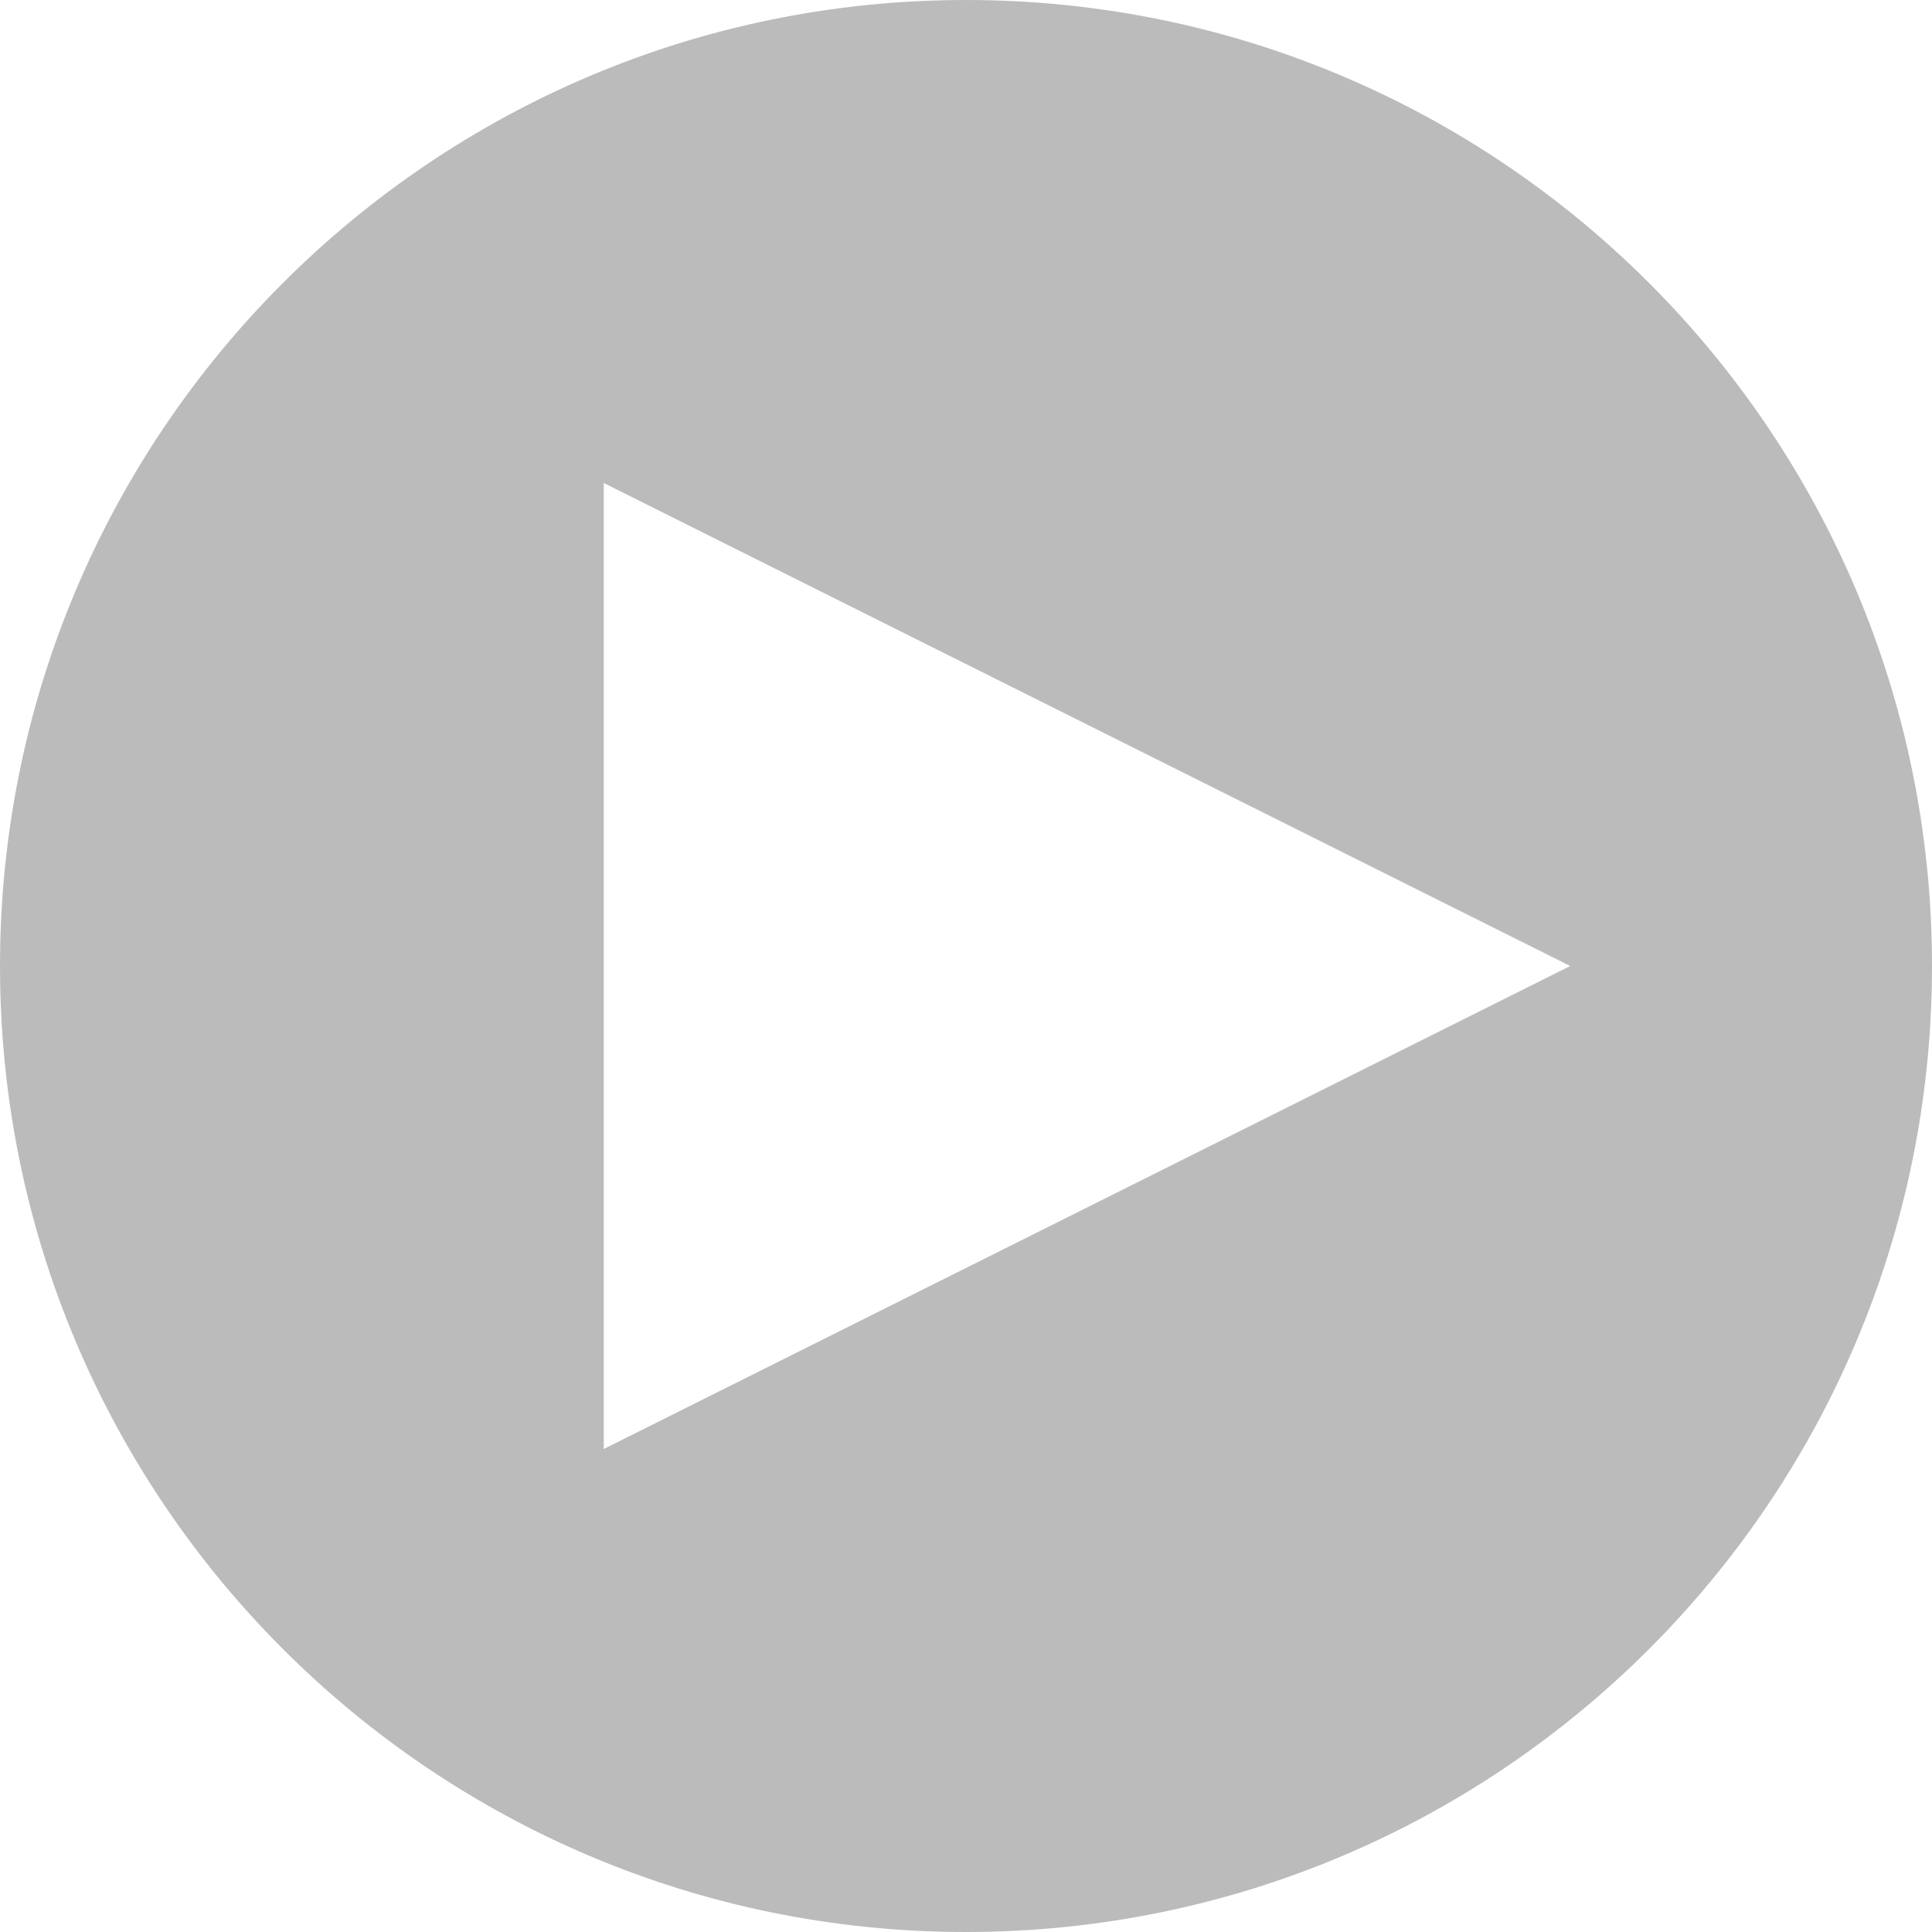
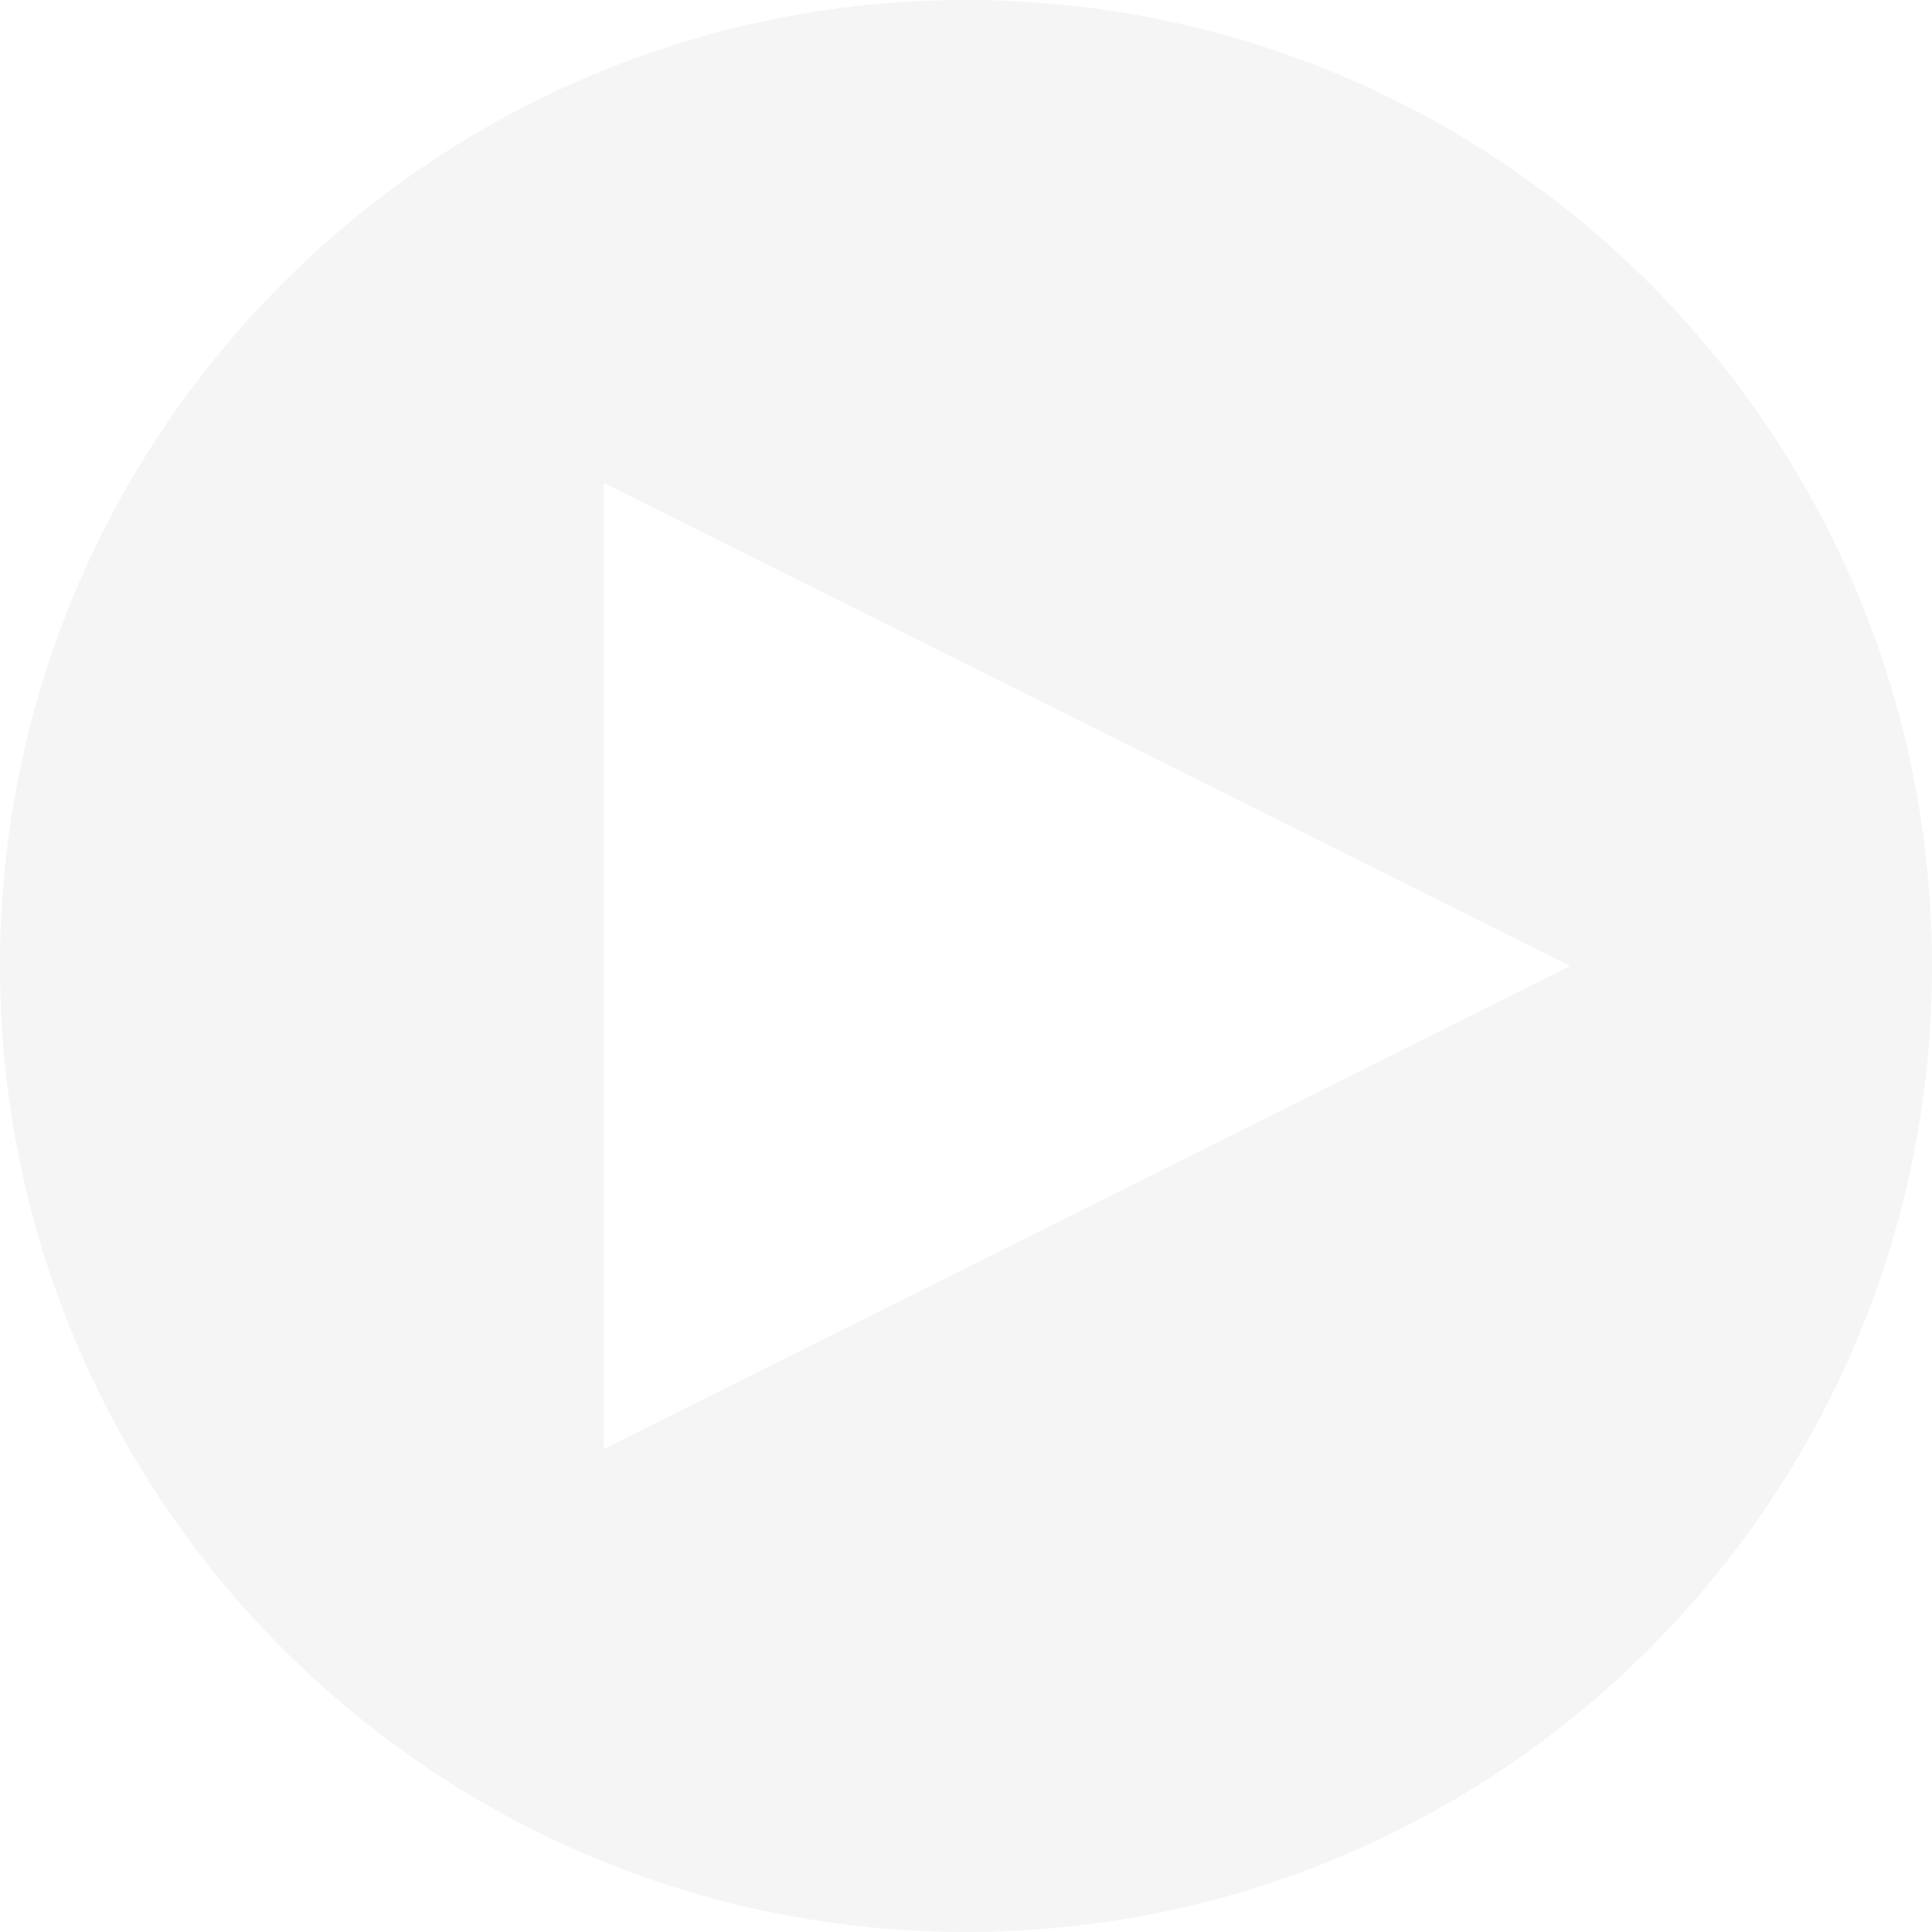
<svg xmlns="http://www.w3.org/2000/svg" height="32px" style="enable-background:new 0 0 32 32;" version="1.1" viewBox="0 0 32 32" width="32px" xml:space="preserve">
  <g id="Layer_1" />
  <g id="play_x5F_alt">
-     <path d="M16,0C7.164,0,0,7.164,0,16s7.164,16,16,16s16-7.164,16-16S24.836,0,16,0z M10,24V8l16.008,8L10,24z   " style="fill:#BBB;" />
+     <path d="M16,0C7.164,0,0,7.164,0,16s7.164,16,16,16s16-7.164,16-16S24.836,0,16,0z M10,24V8l16.008,8L10,24z   " style="fill:#f5f5f5;" />
  </g>
</svg>
